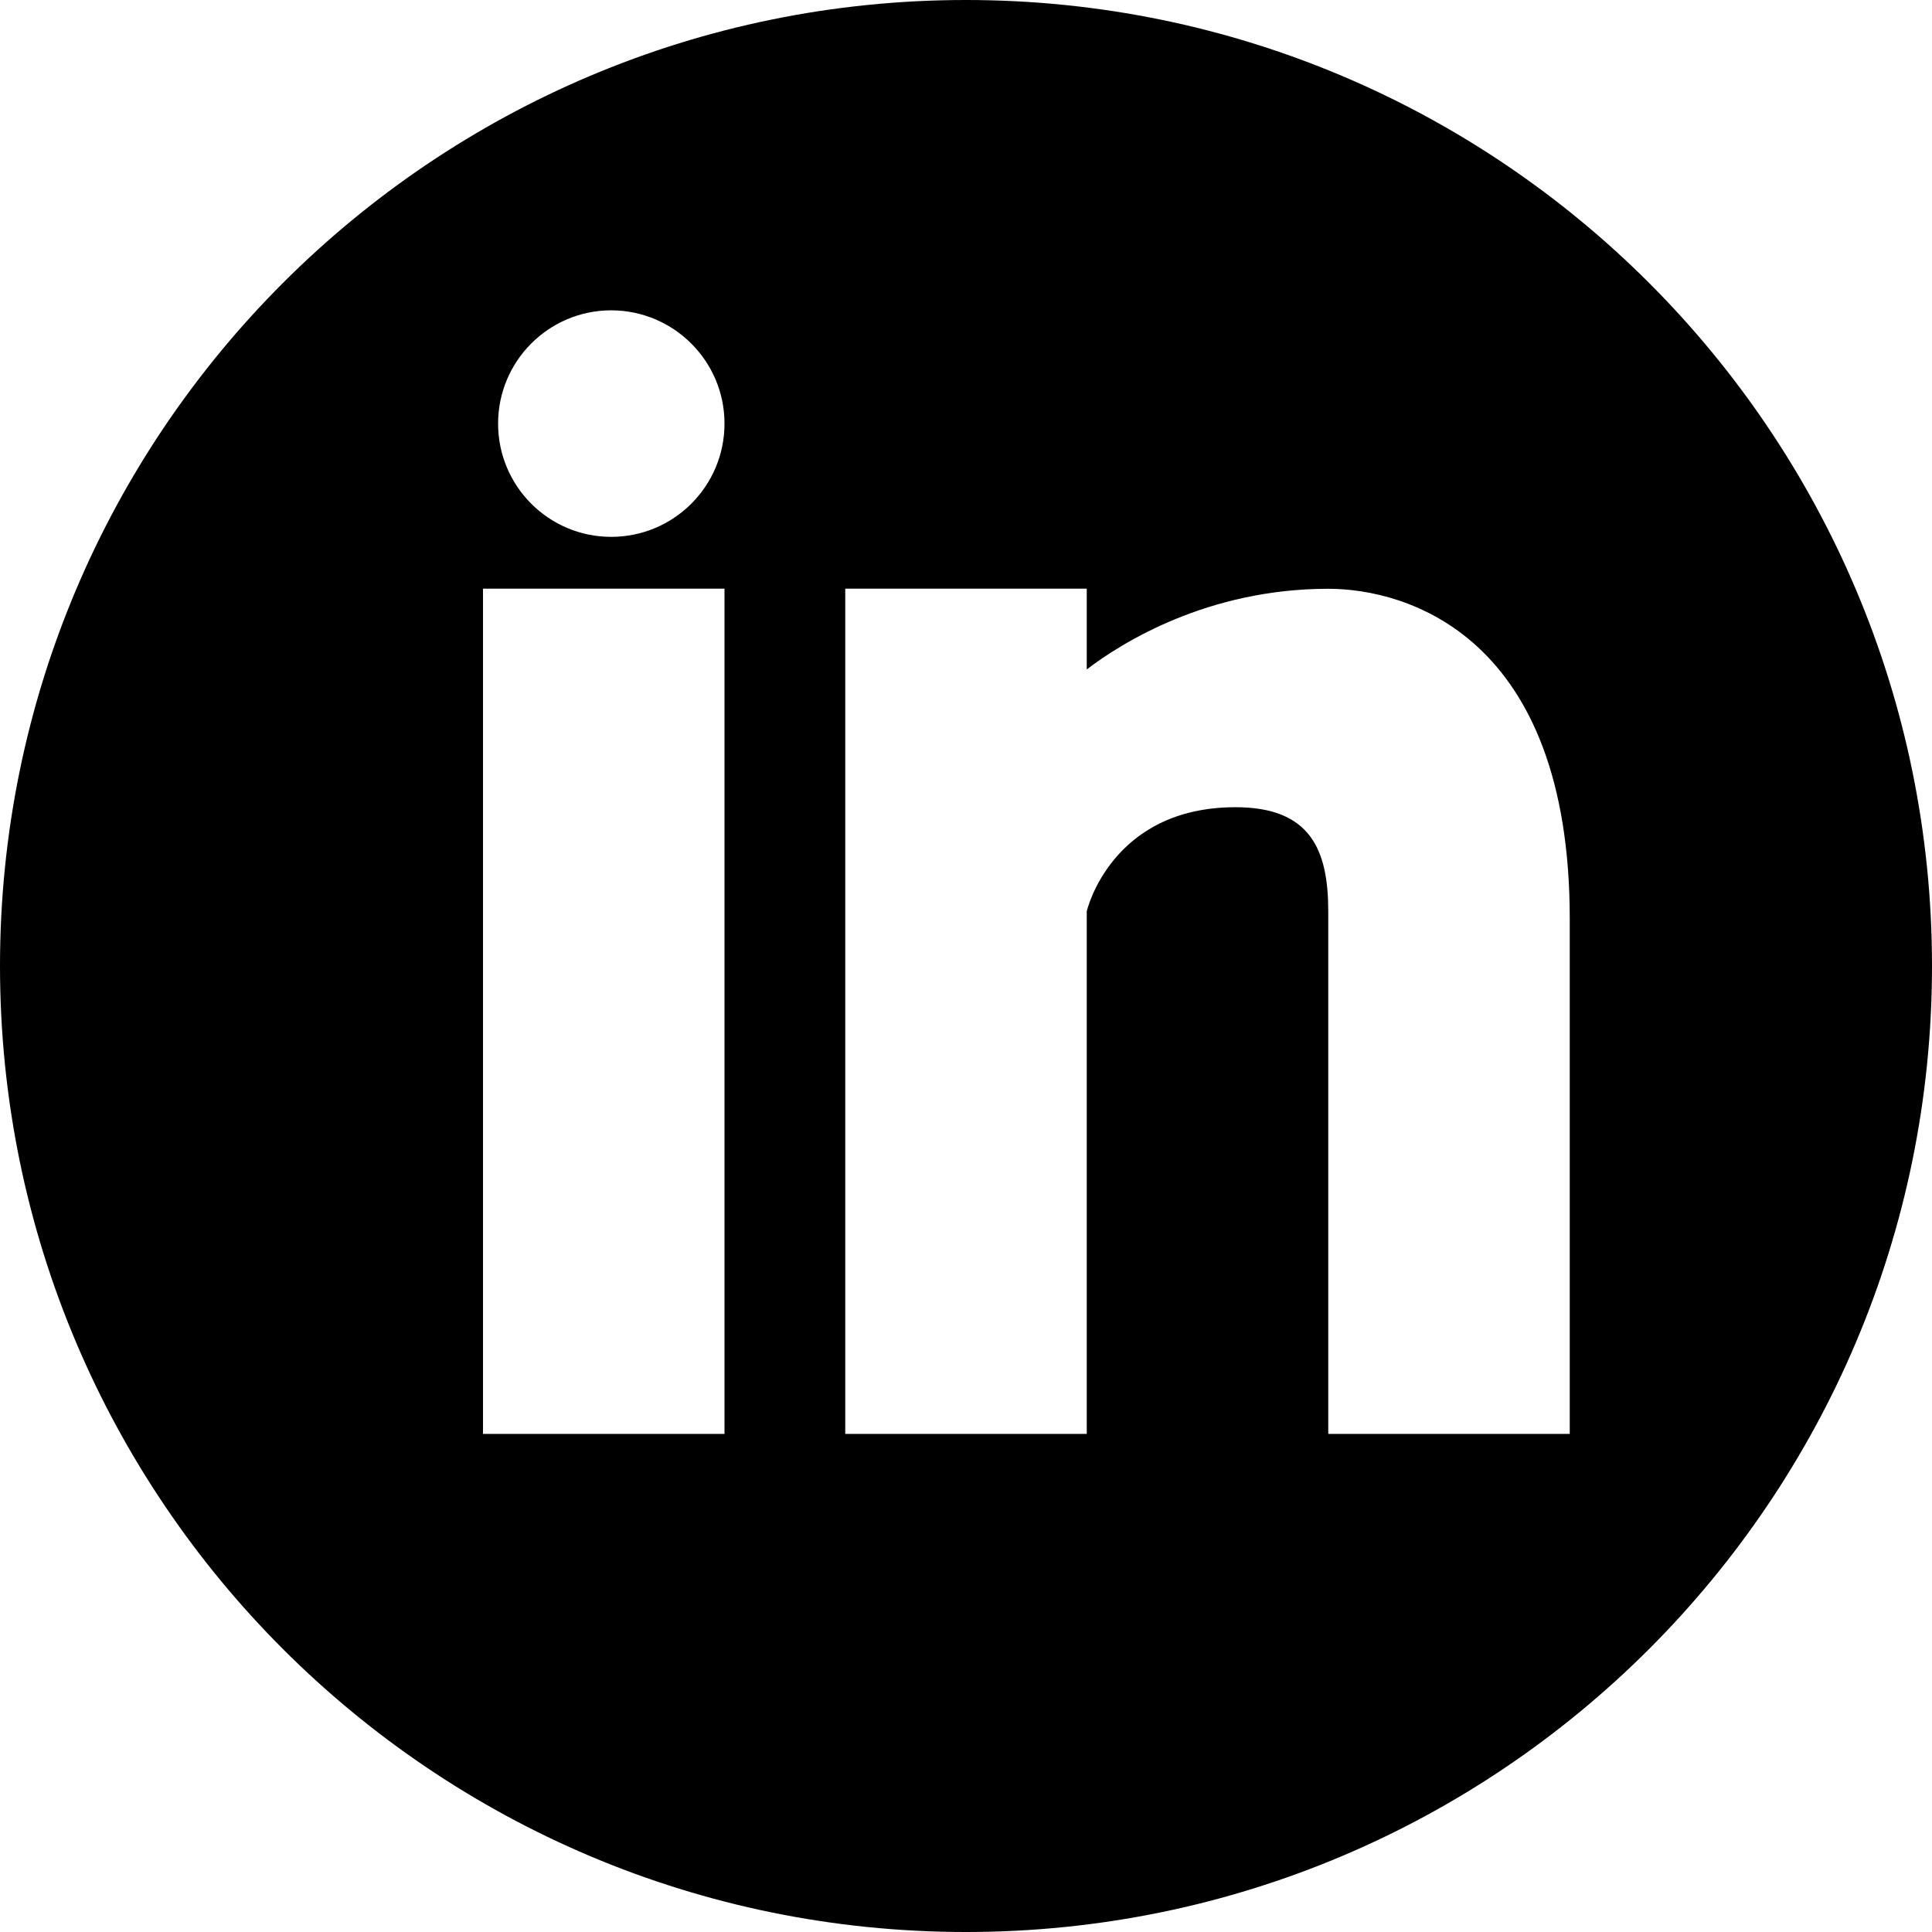
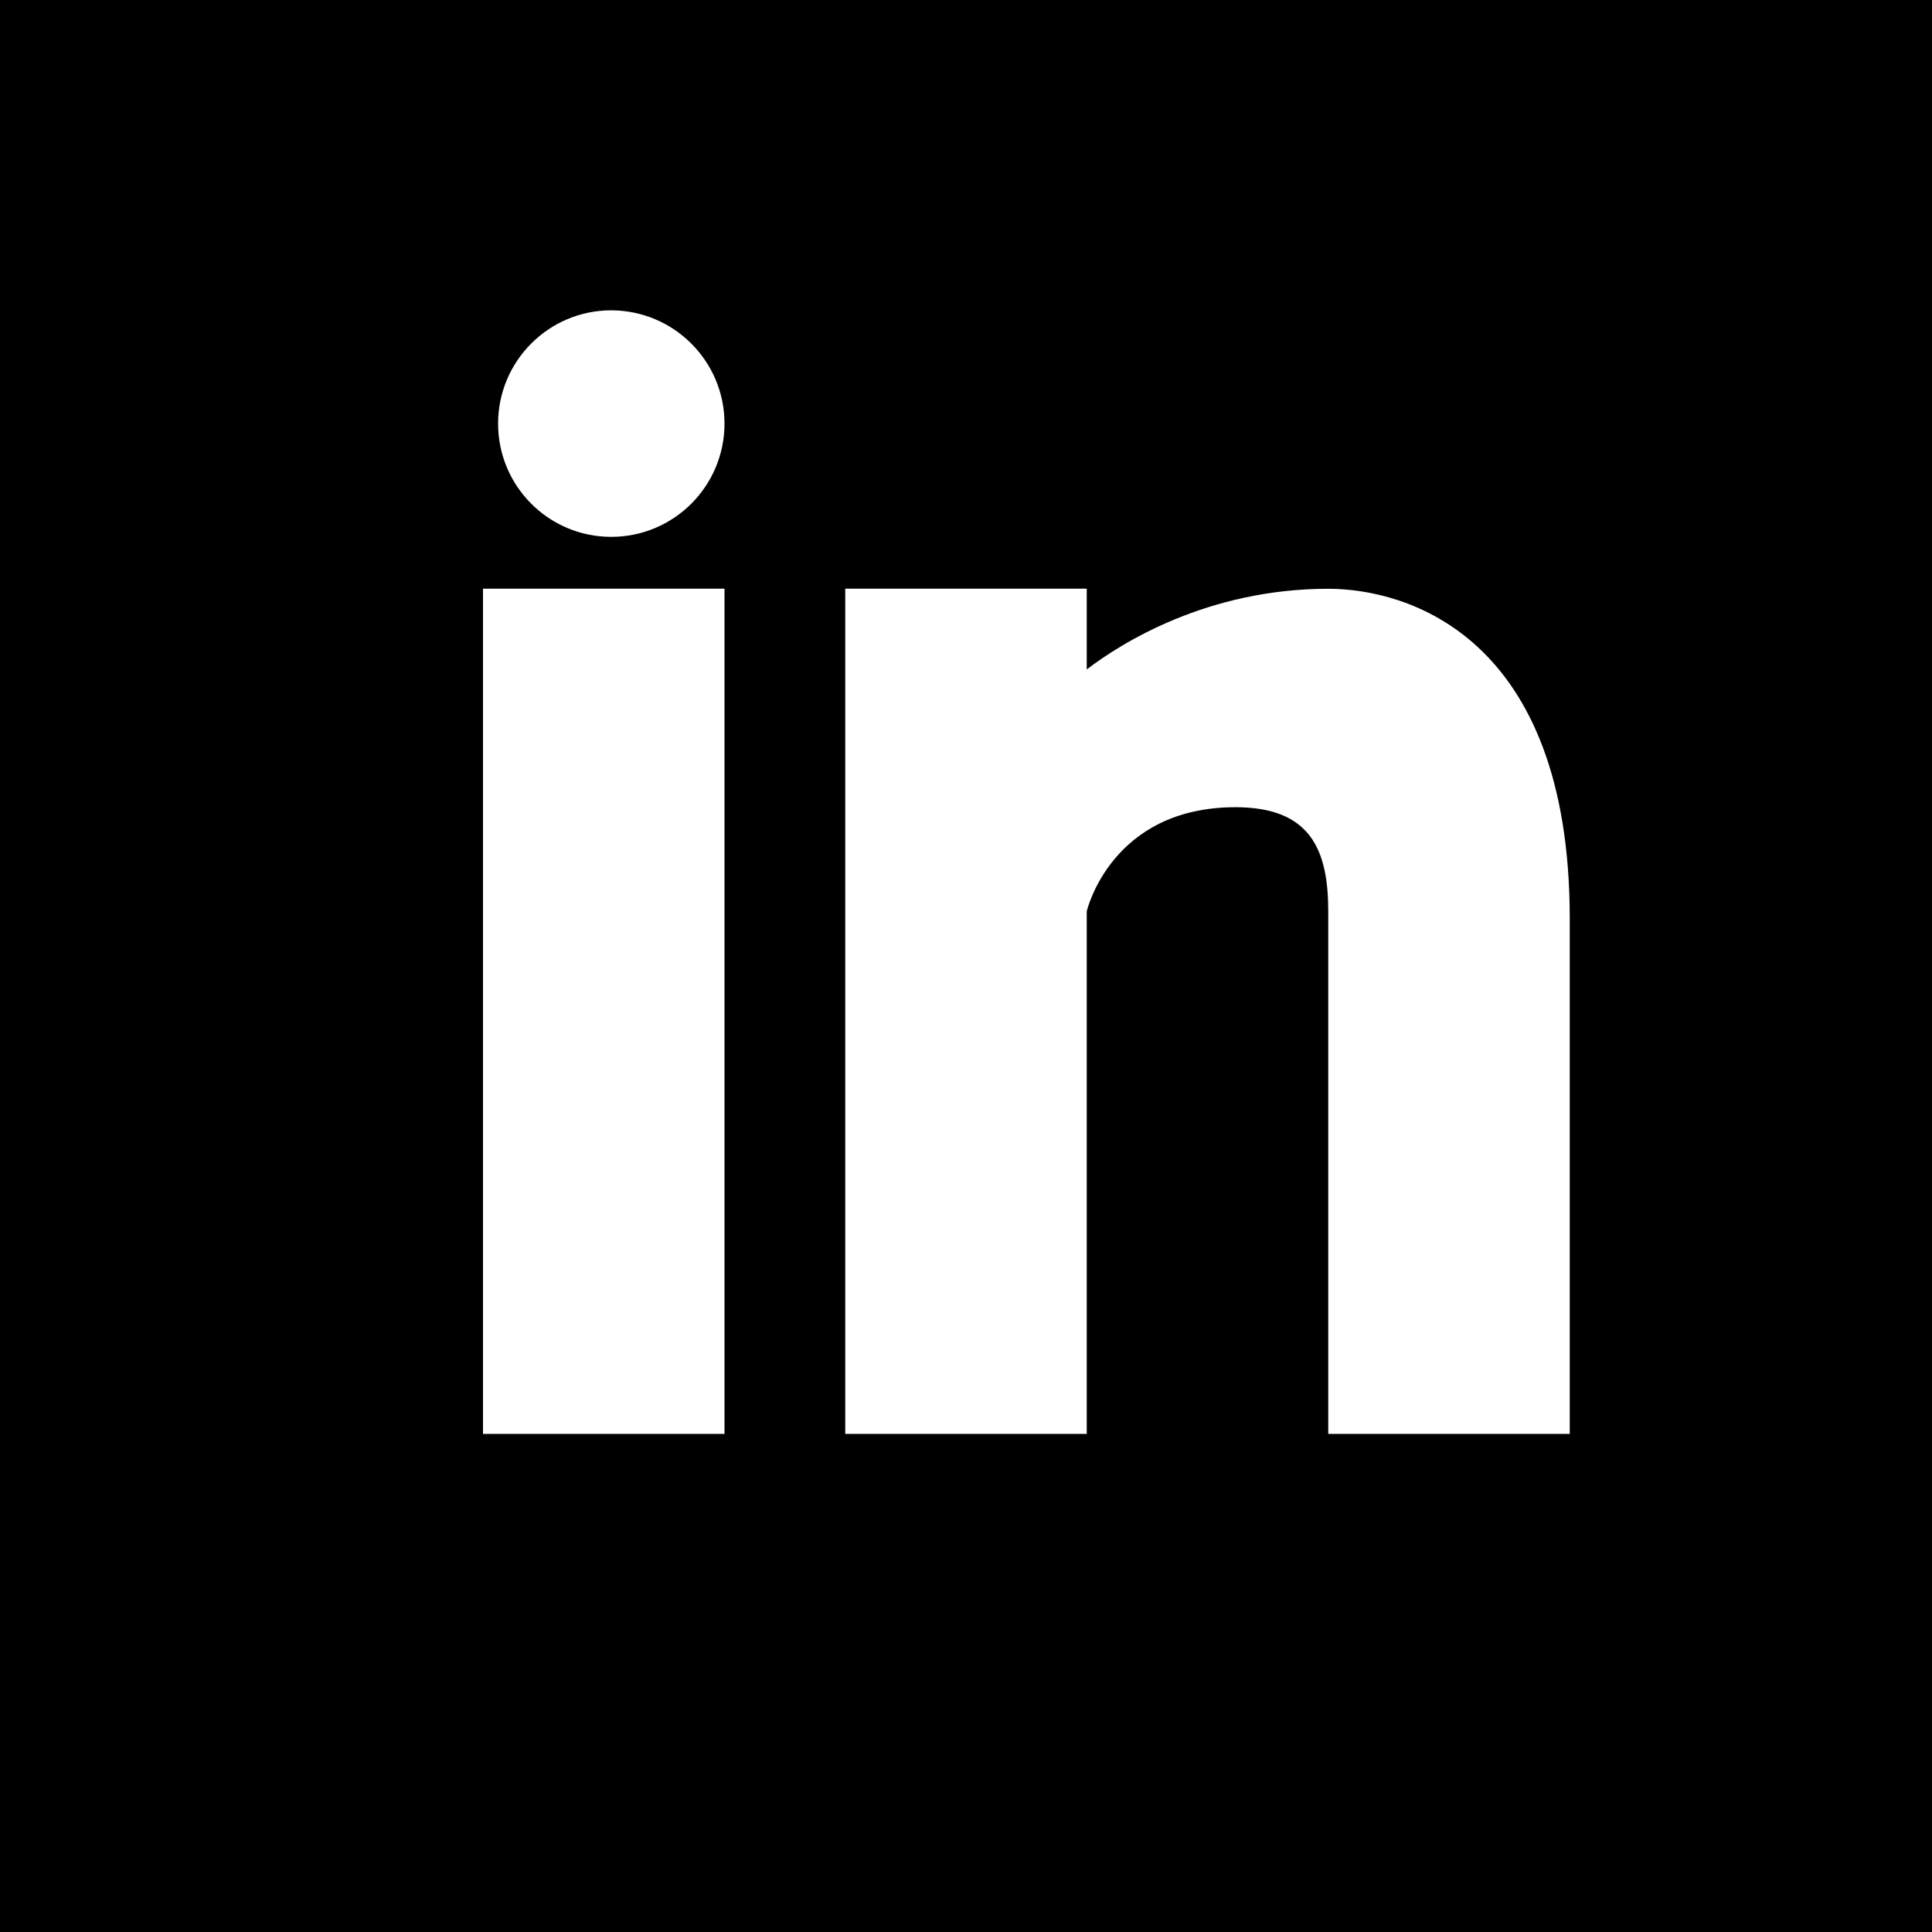
<svg xmlns="http://www.w3.org/2000/svg" version="1.1" id="Capa_1" x="0px" y="0px" width="16px" height="16px" viewBox="0 0 16 16" enable-background="new 0 0 16 16" xml:space="preserve">
-   <path d="M8,0C3.582,0,0,3.582,0,8s3.582,8,8,8s8-3.582,8-8C16,3.581,12.418,0,8,0z M6,11.875H4v-7h2V11.875z M5.062,4.446  c-0.518,0-0.937-0.42-0.937-0.938c0-0.518,0.42-0.938,0.937-0.938C5.58,2.571,6,2.991,6,3.508C6,4.026,5.58,4.446,5.062,4.446z   M13,11.875h-2V7.547c0-0.507-0.145-0.862-0.768-0.862C9.199,6.685,9,7.547,9,7.547v4.328H7v-7h2v0.669c0.286-0.219,1-0.668,2-0.668  c0.648,0,2,0.388,2,2.732V11.875z" />
+   <path d="M0,0v16h16V0H0z M6,11.875H4v-7h2V11.875z M5.062,4.446c-0.518,0-0.937-0.42-0.937-0.938c0-0.518,0.42-0.938,0.937-0.938  C5.58,2.571,6,2.991,6,3.508C6,4.026,5.58,4.446,5.062,4.446z M13,11.875h-2V7.547c0-0.507-0.145-0.862-0.768-0.862  C9.199,6.685,9,7.547,9,7.547v4.328H7v-7h2v0.669c0.286-0.219,1-0.668,2-0.668c0.648,0,2,0.388,2,2.732V11.875z" />
</svg>
